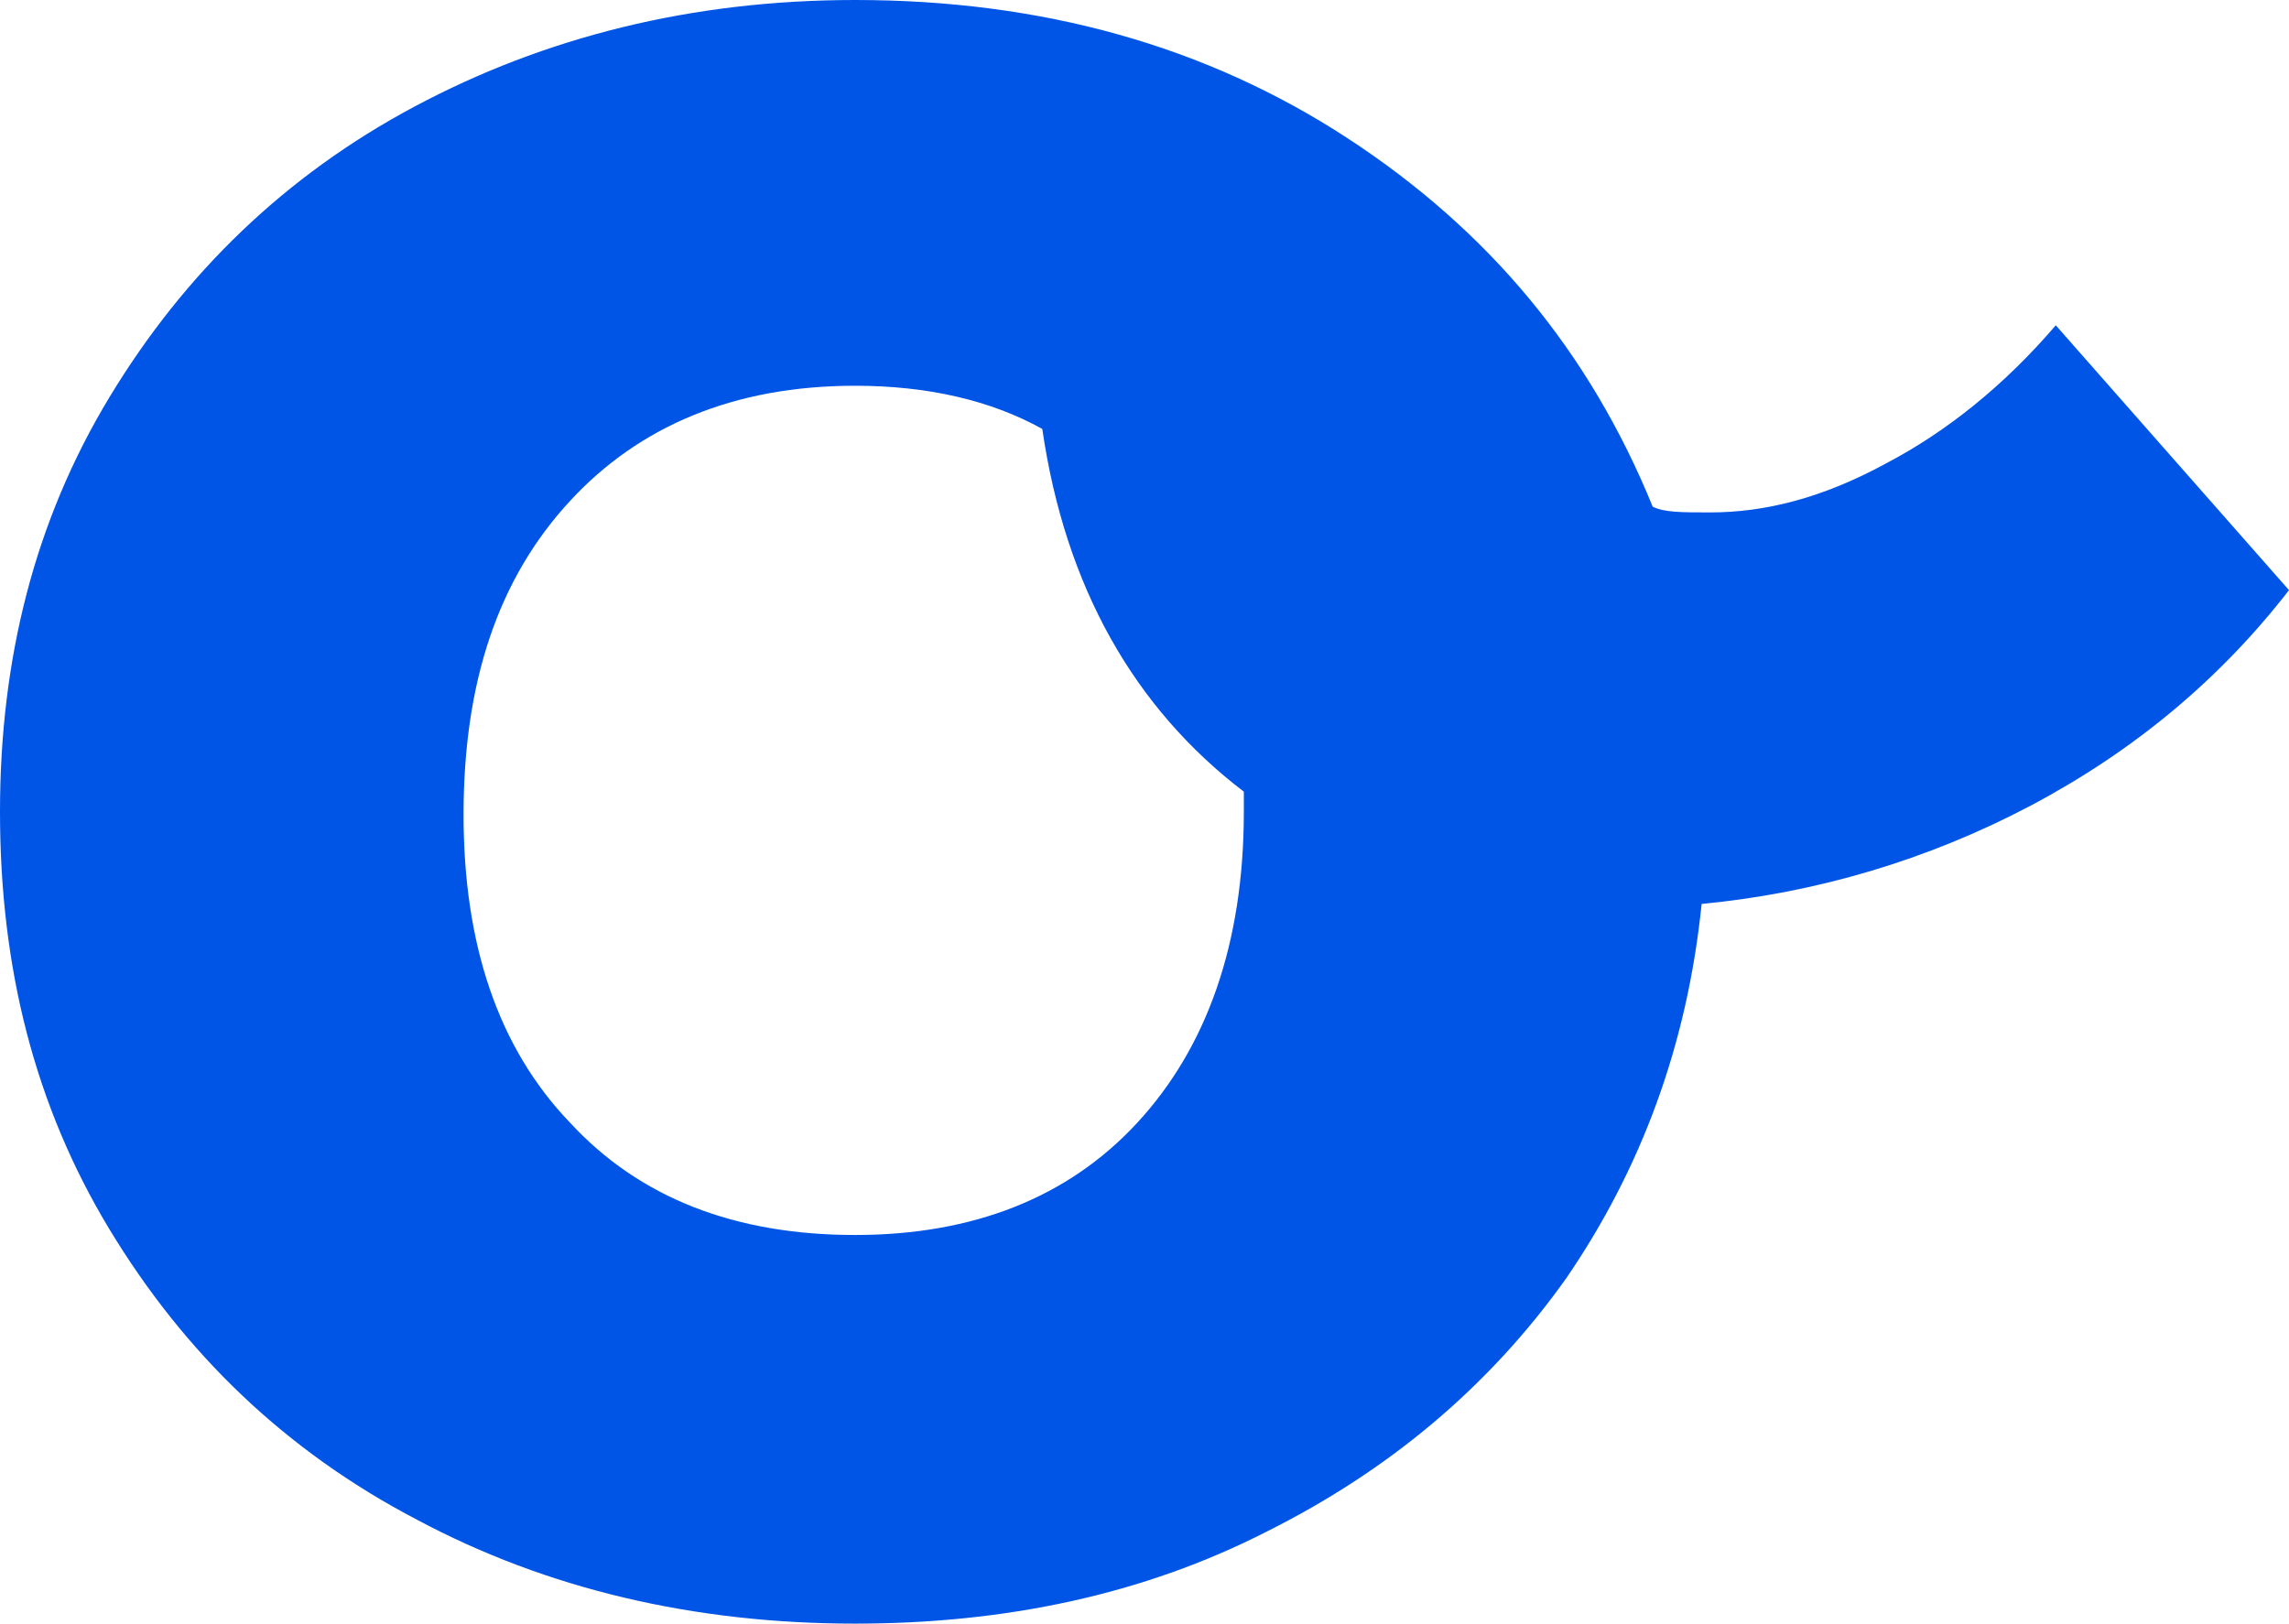
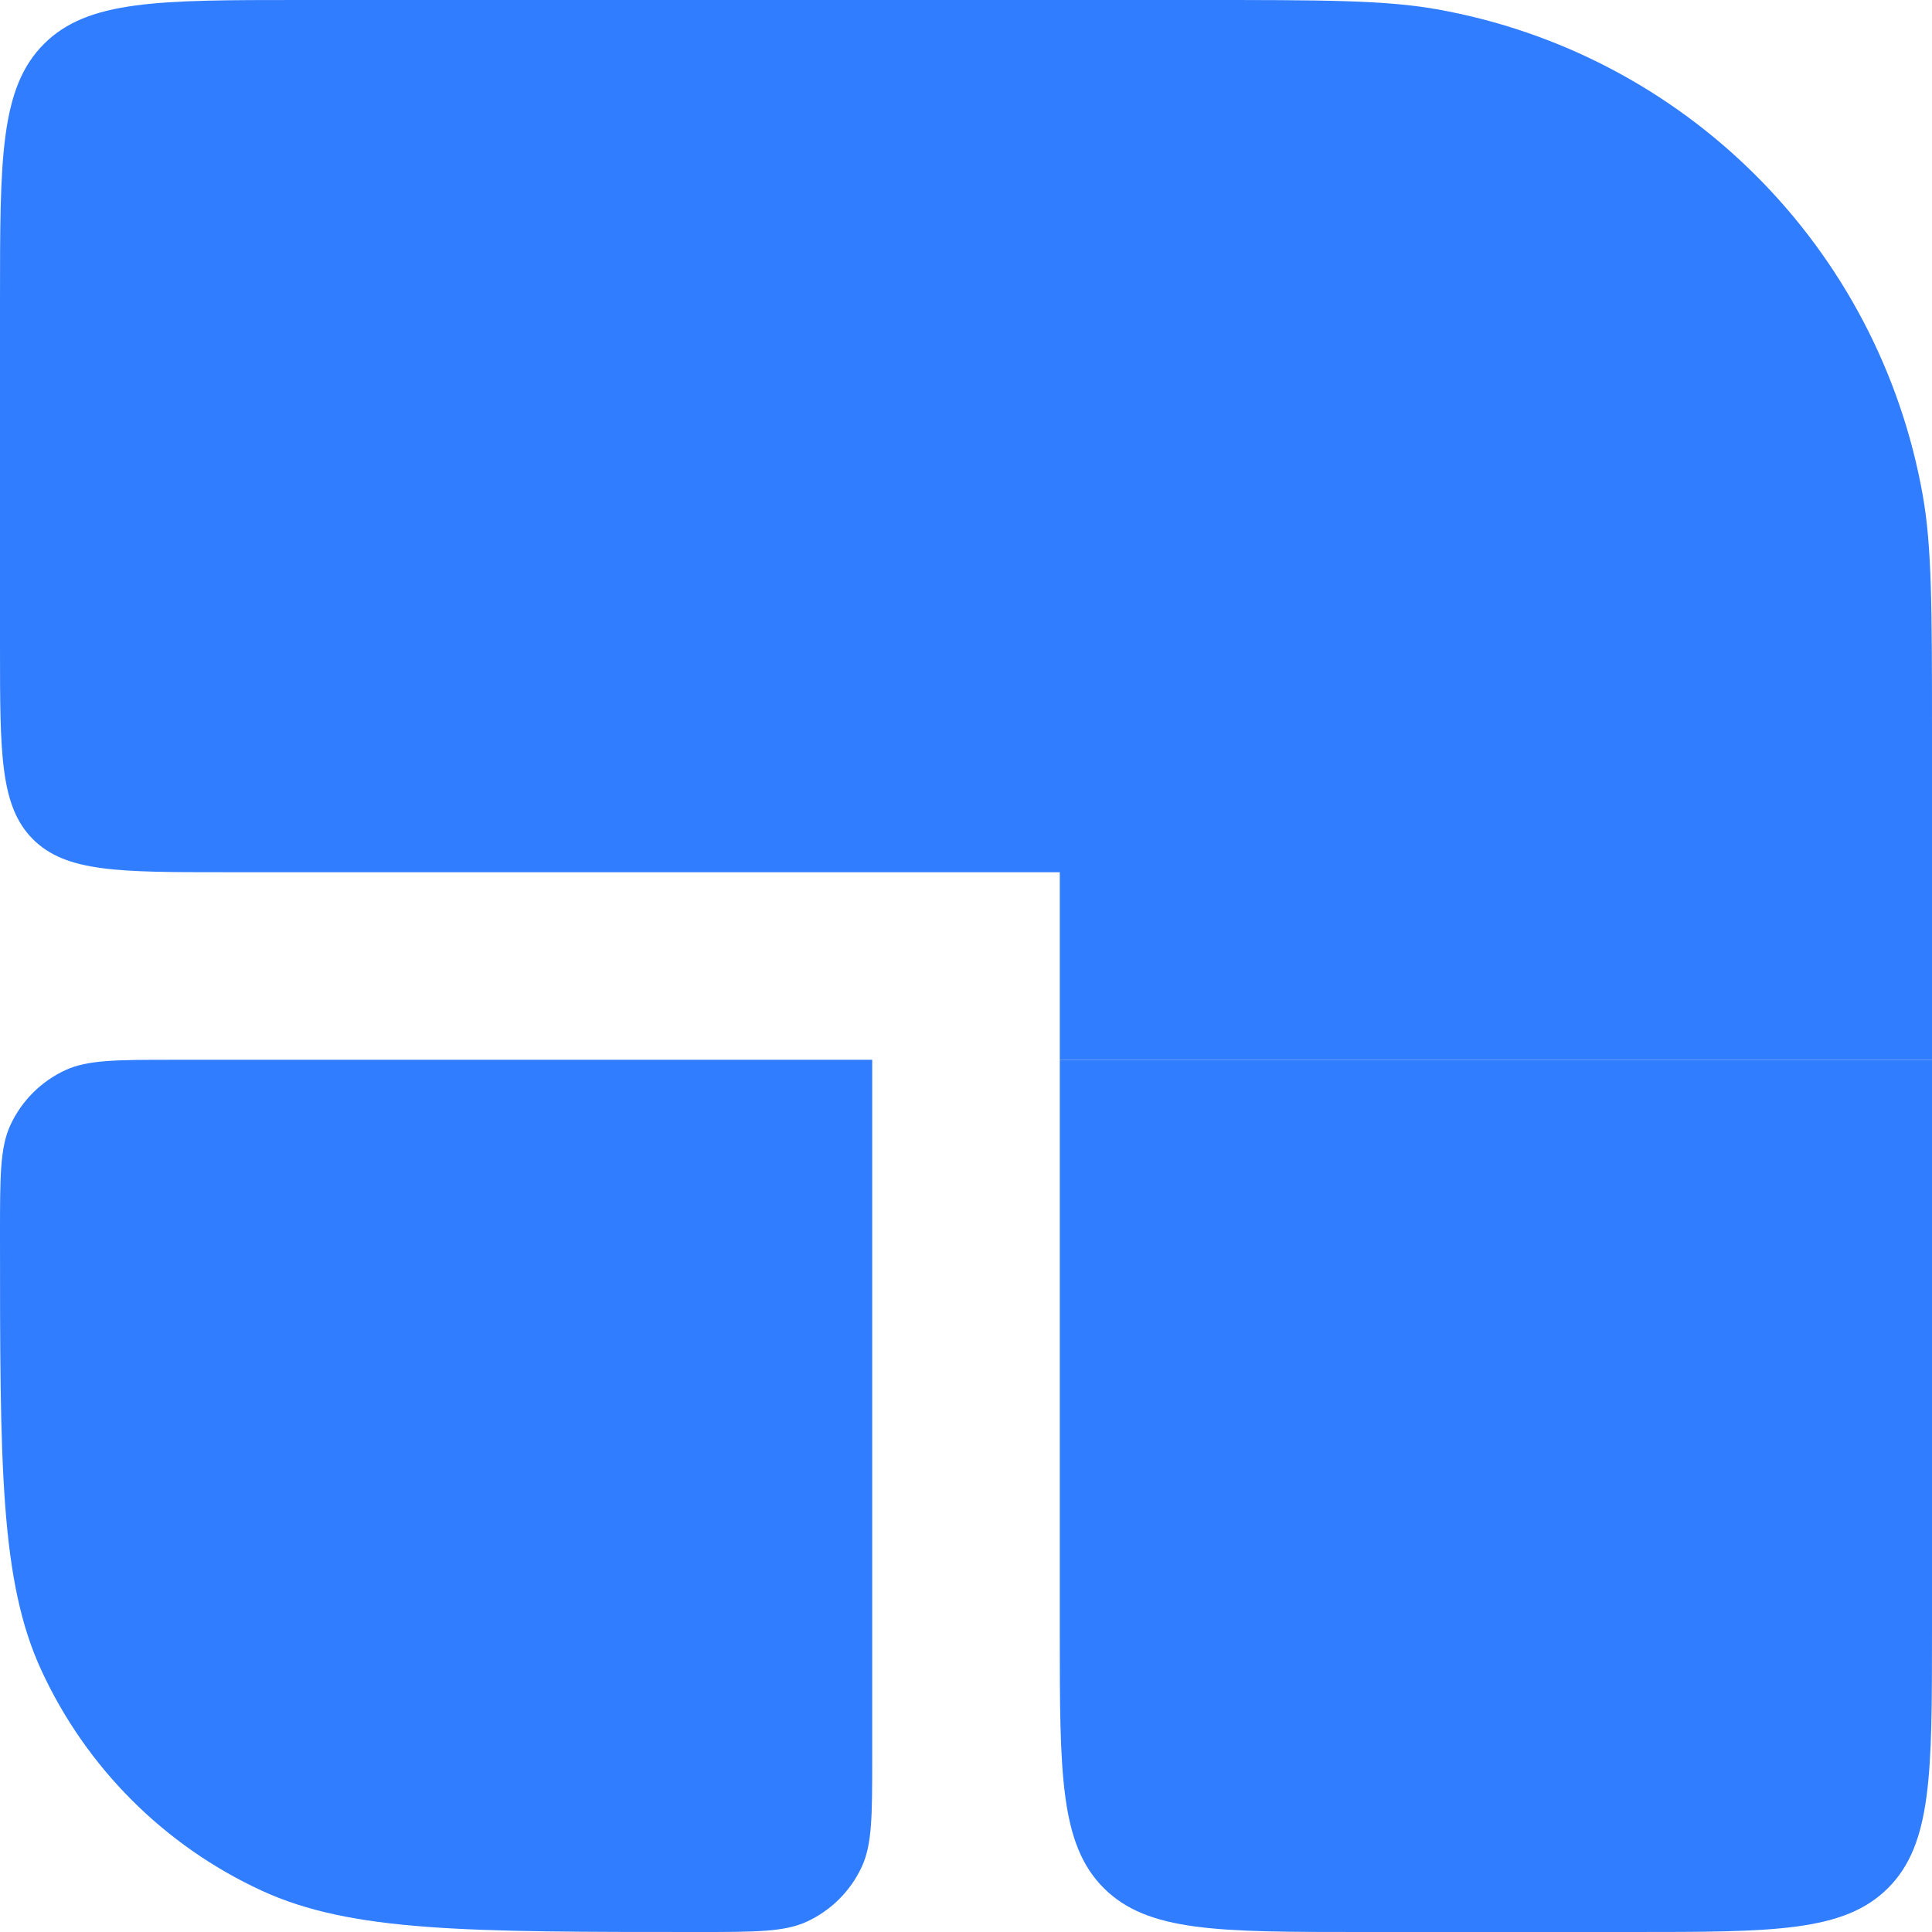
- <svg xmlns="http://www.w3.org/2000/svg" viewBox="0 0 38.16 27.072" overflow="visible">
-   <path d="M 38.16 9.84 C 37.008 11.328 35.568 12.528 33.84 13.44 C 32.14 14.336 30.281 14.89 28.368 15.072 C 28.128 17.424 27.36 19.488 26.112 21.312 C 24.816 23.136 23.136 24.528 21.12 25.536 C 19.056 26.592 16.752 27.072 14.256 27.072 C 11.568 27.072 9.12 26.496 6.96 25.344 C 4.752 24.192 3.072 22.56 1.824 20.496 C 0.576 18.432 0 16.128 0 13.536 C 0 10.992 0.576 8.688 1.824 6.624 C 3.072 4.56 4.752 2.928 6.912 1.776 C 9.072 0.624 11.52 0 14.256 0 C 17.376 0 20.112 0.768 22.464 2.304 C 24.816 3.84 26.496 5.856 27.552 8.448 C 27.744 8.544 28.032 8.544 28.512 8.544 C 29.424 8.544 30.384 8.304 31.44 7.728 C 32.448 7.2 33.408 6.432 34.272 5.424 Z M 18.96 18.72 C 20.112 17.472 20.736 15.744 20.736 13.536 L 20.736 13.2 C 18.912 11.808 17.76 9.792 17.376 7.152 C 16.512 6.672 15.456 6.432 14.256 6.432 C 12.24 6.432 10.656 7.104 9.504 8.352 C 8.304 9.648 7.728 11.376 7.728 13.584 C 7.728 15.744 8.304 17.472 9.504 18.72 C 10.656 19.968 12.24 20.592 14.256 20.592 C 16.224 20.592 17.808 19.968 18.96 18.72 Z" fill="rgb(0,85,231)" />
+ <svg xmlns="http://www.w3.org/2000/svg" viewBox="0 0 412 412" fill="none">
+   <path d="M0 64C0 33.83 0 18.745 9.373 9.373C18.745 0 33.83 0 64 0H264V186H48C25.373 186 14.059 186 7.029 178.971C0 171.941 0 160.627 0 138V64Z" fill="#317DFF" />
+   <path d="M226 29.368C226 24.38 226 21.886 226.369 19.805C228.129 9.891 235.891 2.129 245.805 0.369C247.886 0 250.38 0 255.368 0V0C281.971 0 295.273 0 306.372 1.97C359.248 11.356 400.644 52.752 410.03 105.628C412 116.727 412 130.029 412 156.632V226H226V29.368Z" fill="#317DFF" />
+   <path d="M0 263.2C0 250.889 0 244.734 2.205 239.952C4.597 234.763 8.763 230.597 13.952 228.205C18.734 226 24.89 226 37.2 226H186V374.8C186 387.111 186 393.266 183.795 398.048C181.403 403.237 177.237 407.403 172.048 409.795C167.266 412 161.111 412 148.8 412V412C99.558 412 74.937 412 55.809 403.182C35.05 393.612 18.388 376.95 8.818 356.191C0 337.063 0 312.442 0 263.2V263.2Z" fill="#317DFF" />
+   <path d="M226 226H412V348C412 378.17 412 393.255 402.627 402.627C393.255 412 378.17 412 348 412H290C259.83 412 244.745 412 235.373 402.627C226 393.255 226 378.17 226 348V226Z" fill="#317DFF" />
</svg>
